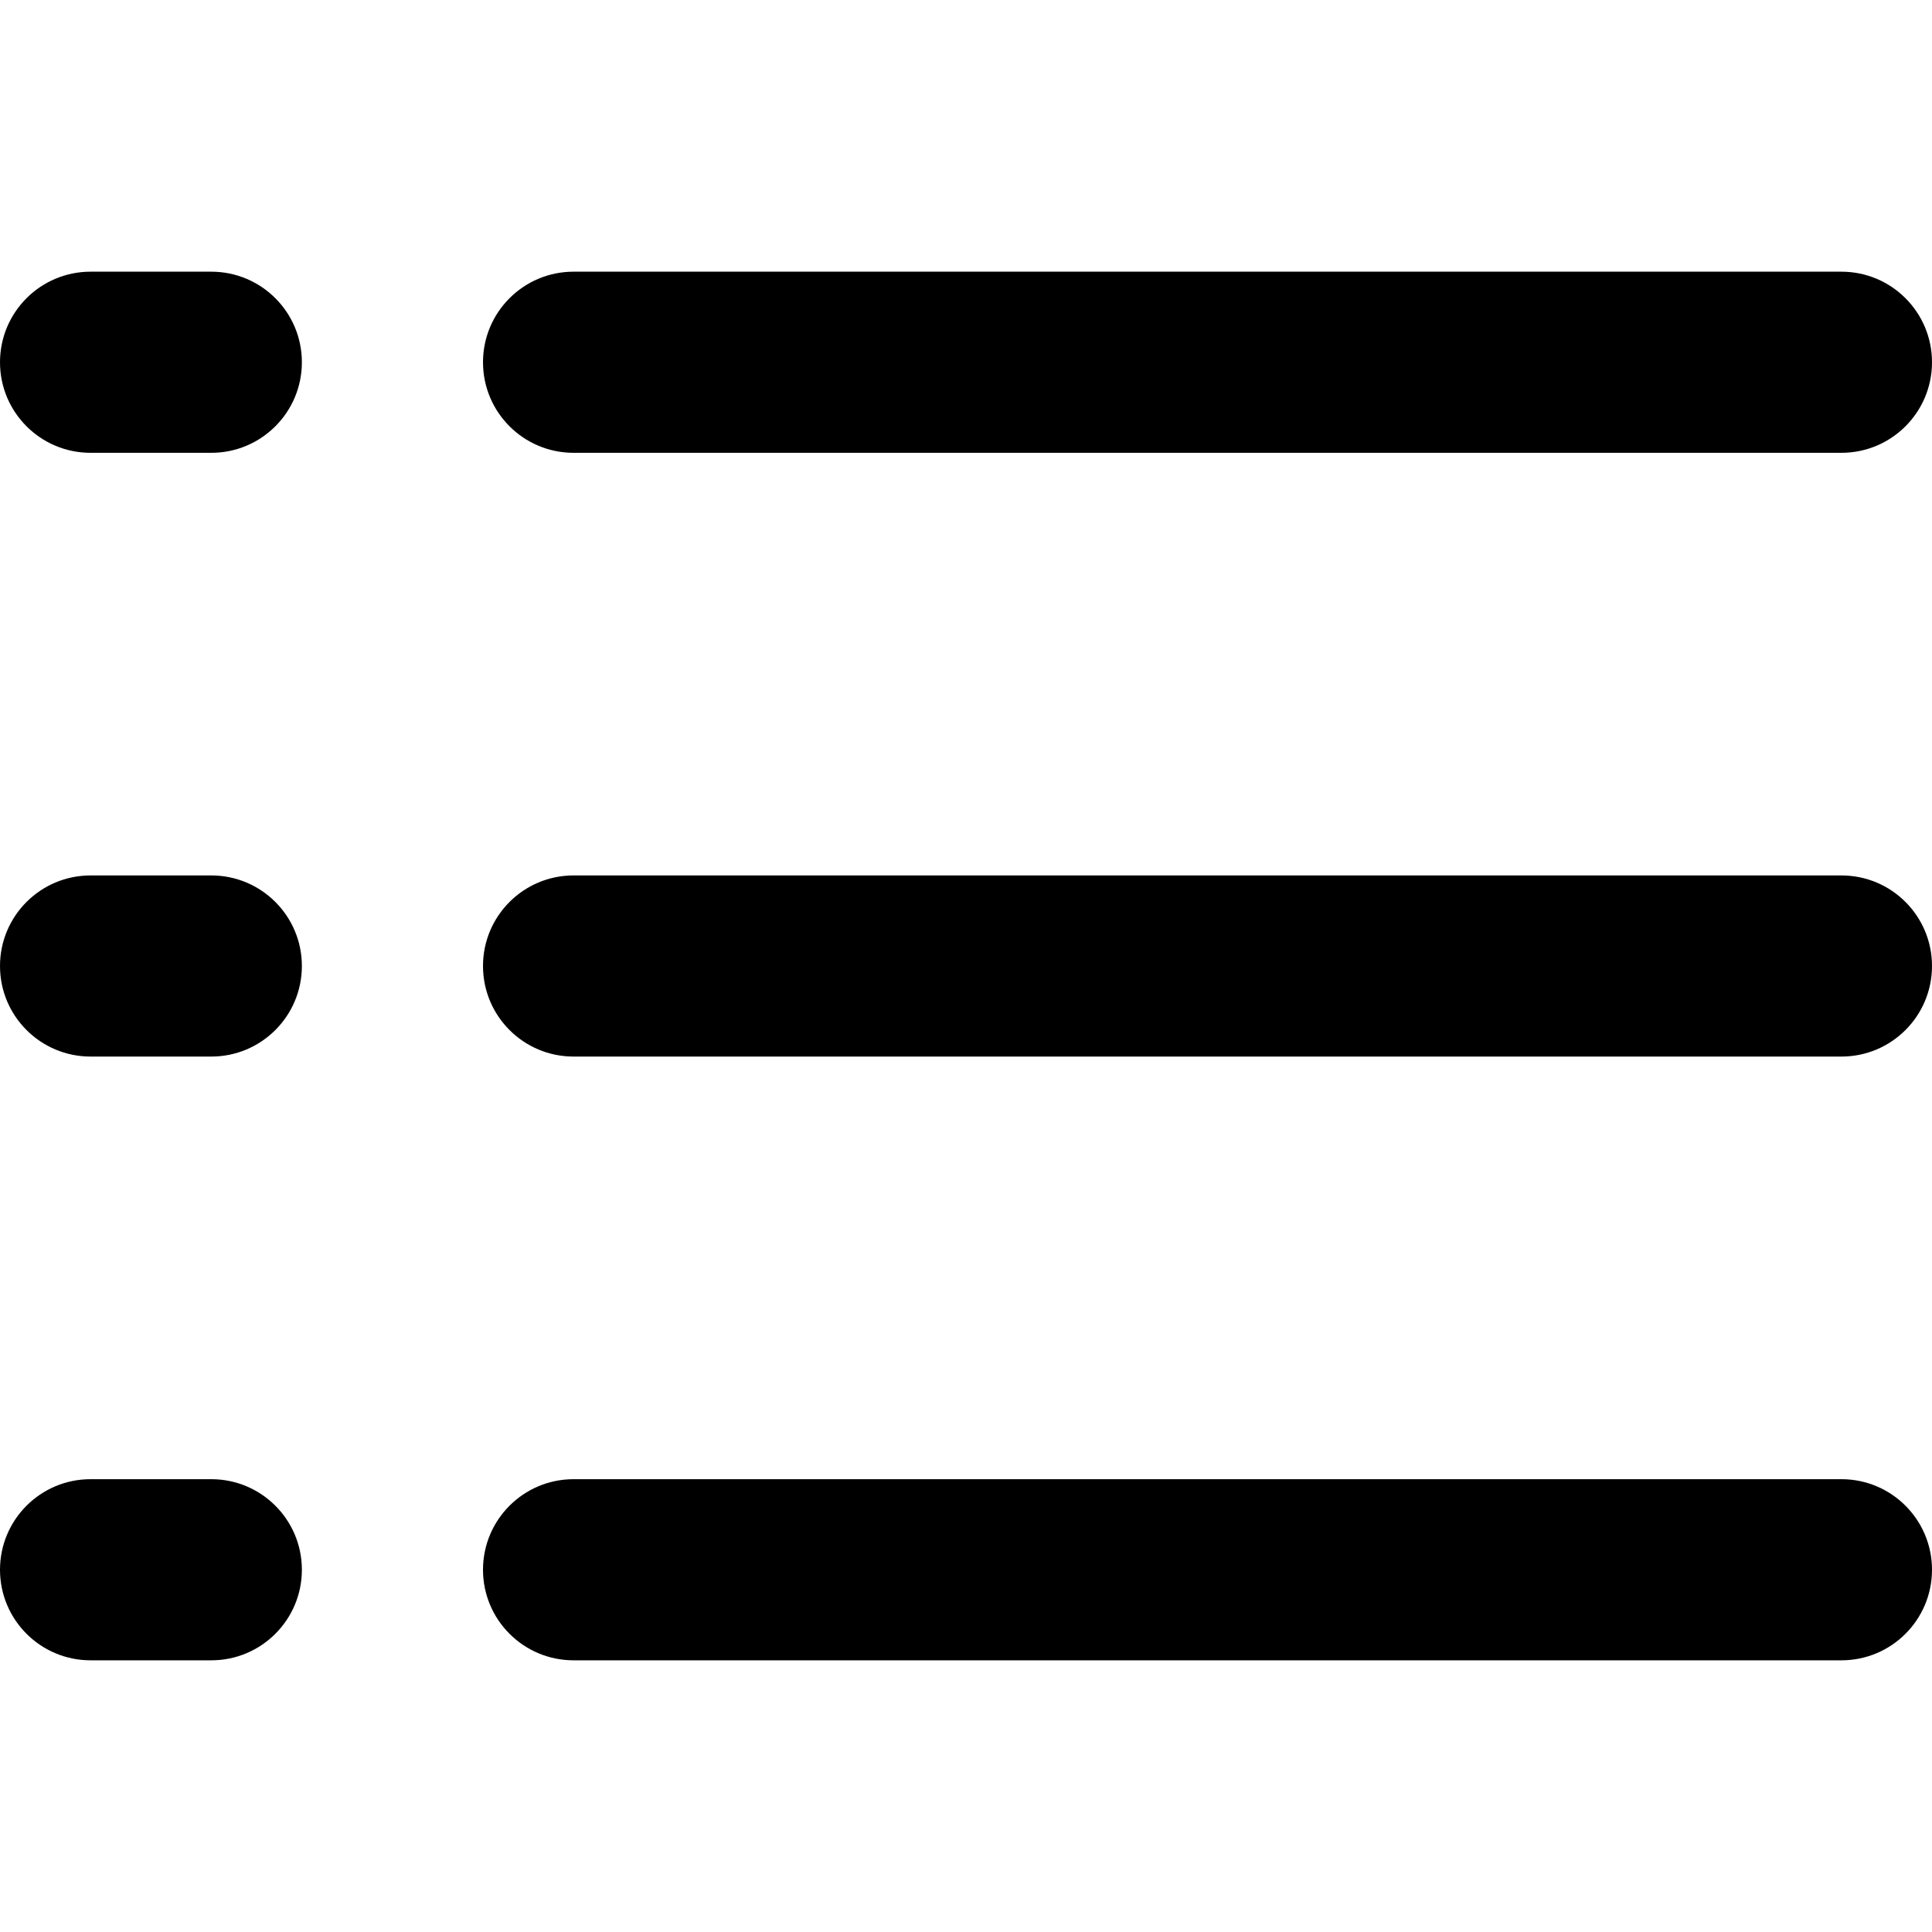
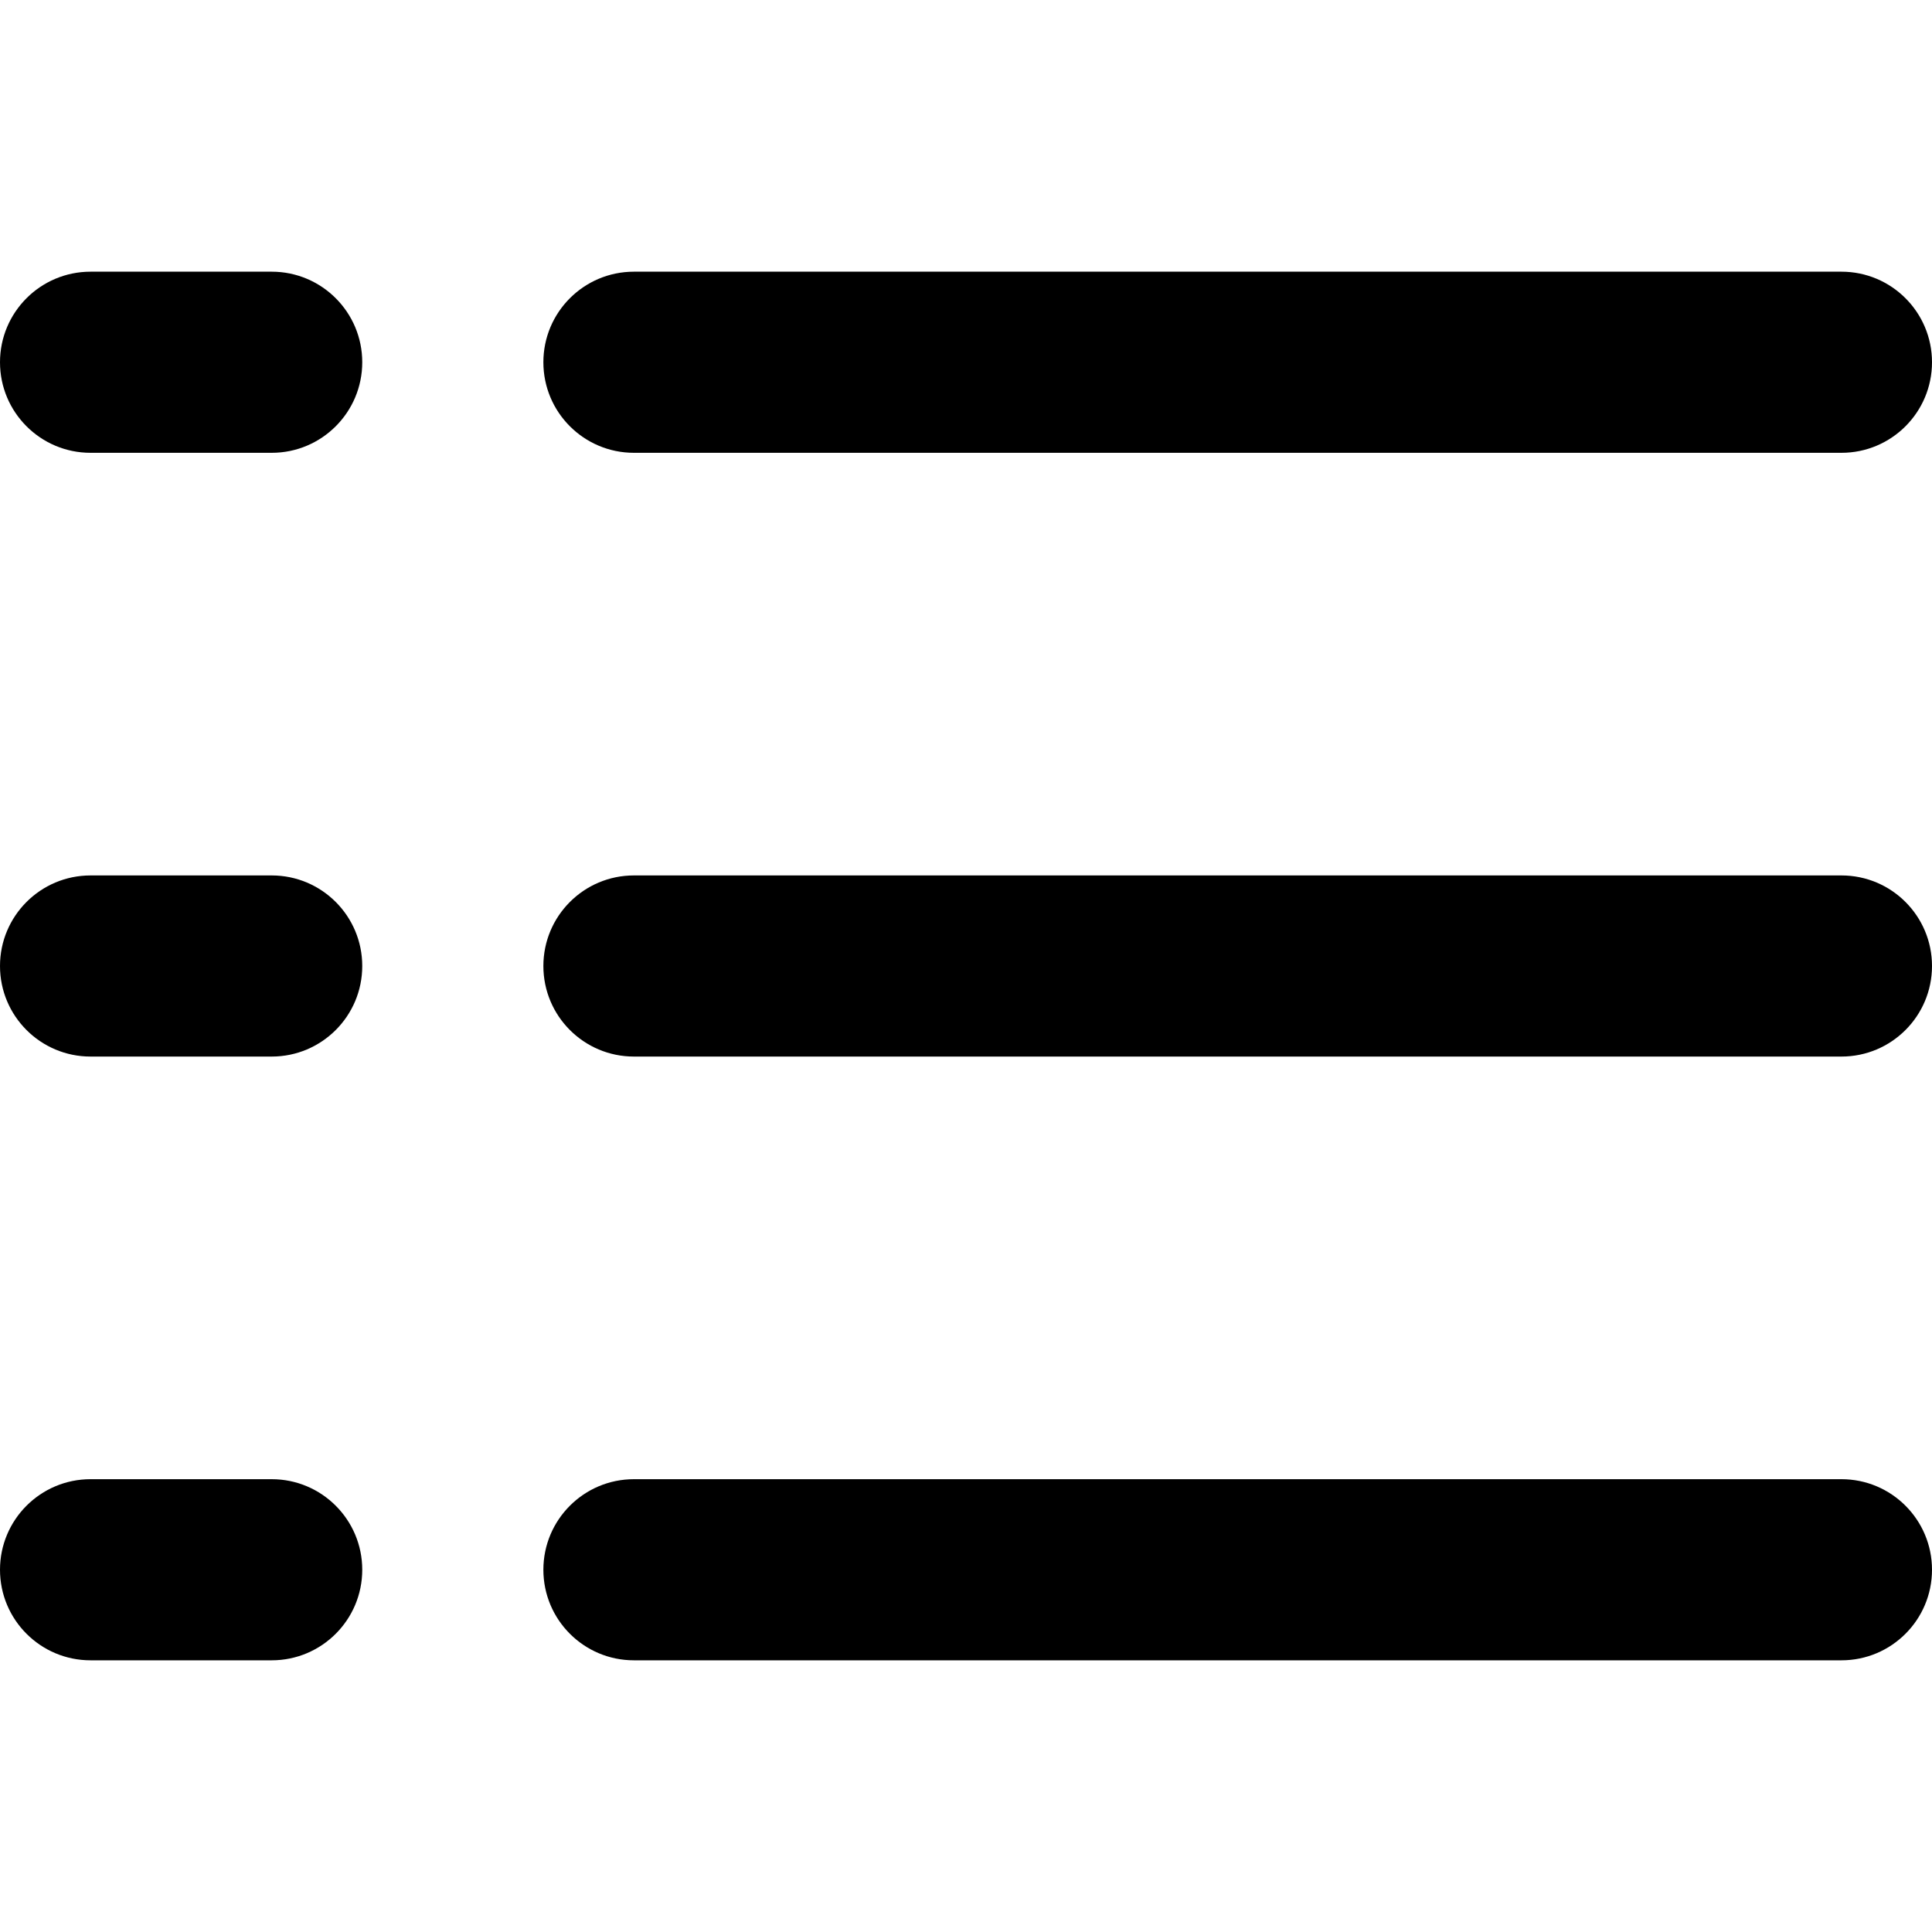
<svg xmlns="http://www.w3.org/2000/svg" xml:space="preserve" viewBox="0 0 32 32">
-   <path d="M1.5 4.5A1.5 1.5 0 0 0 0 6a1.5 1.5 0 0 0 1.5 1.5h2A1.5 1.5 0 0 0 5 6a1.5 1.5 0 0 0-1.5-1.5Zm8 0A1.5 1.5 0 0 0 8 6a1.5 1.5 0 0 0 1.5 1.5h21A1.5 1.5 0 0 0 32 6a1.5 1.5 0 0 0-1.5-1.5ZM1.5 14.5A1.5 1.5 0 0 0 0 16a1.5 1.5 0 0 0 1.5 1.5h2A1.5 1.5 0 0 0 5 16a1.5 1.5 0 0 0-1.5-1.5Zm8 0A1.5 1.5 0 0 0 8 16a1.5 1.5 0 0 0 1.5 1.5h21A1.5 1.5 0 0 0 32 16a1.5 1.5 0 0 0-1.5-1.5ZM1.5 24.5A1.5 1.5 0 0 0 0 26a1.5 1.5 0 0 0 1.5 1.5h2A1.5 1.5 0 0 0 5 26a1.5 1.5 0 0 0-1.5-1.5Zm8 0A1.5 1.5 0 0 0 8 26a1.5 1.5 0 0 0 1.5 1.5h21A1.5 1.5 0 0 0 32 26a1.5 1.5 0 0 0-1.5-1.5Z" color="#000" style="-inkscape-stroke:none" />
+   <path d="M1.5 4.5a1.5 1.5 0 0 0 0 3h3a1.5 1.5 0 0 0 0-3Zm9 0a1.5 1.5 0 0 0 0 3h20a1.5 1.5 0 0 0 0-3Zm-9 10a1.5 1.5 0 0 0 0 3h3a1.5 1.5 0 0 0 0-3Zm9 0a1.5 1.5 0 0 0 0 3h20a1.5 1.5 0 0 0 0-3zm-9 10a1.5 1.5 0 0 0 0 3h3a1.5 1.5 0 0 0 0-3Zm9 0a1.5 1.5 0 0 0 0 3h20a1.5 1.5 0 0 0 0-3z" color="#000" style="-inkscape-stroke:none" />
</svg>
